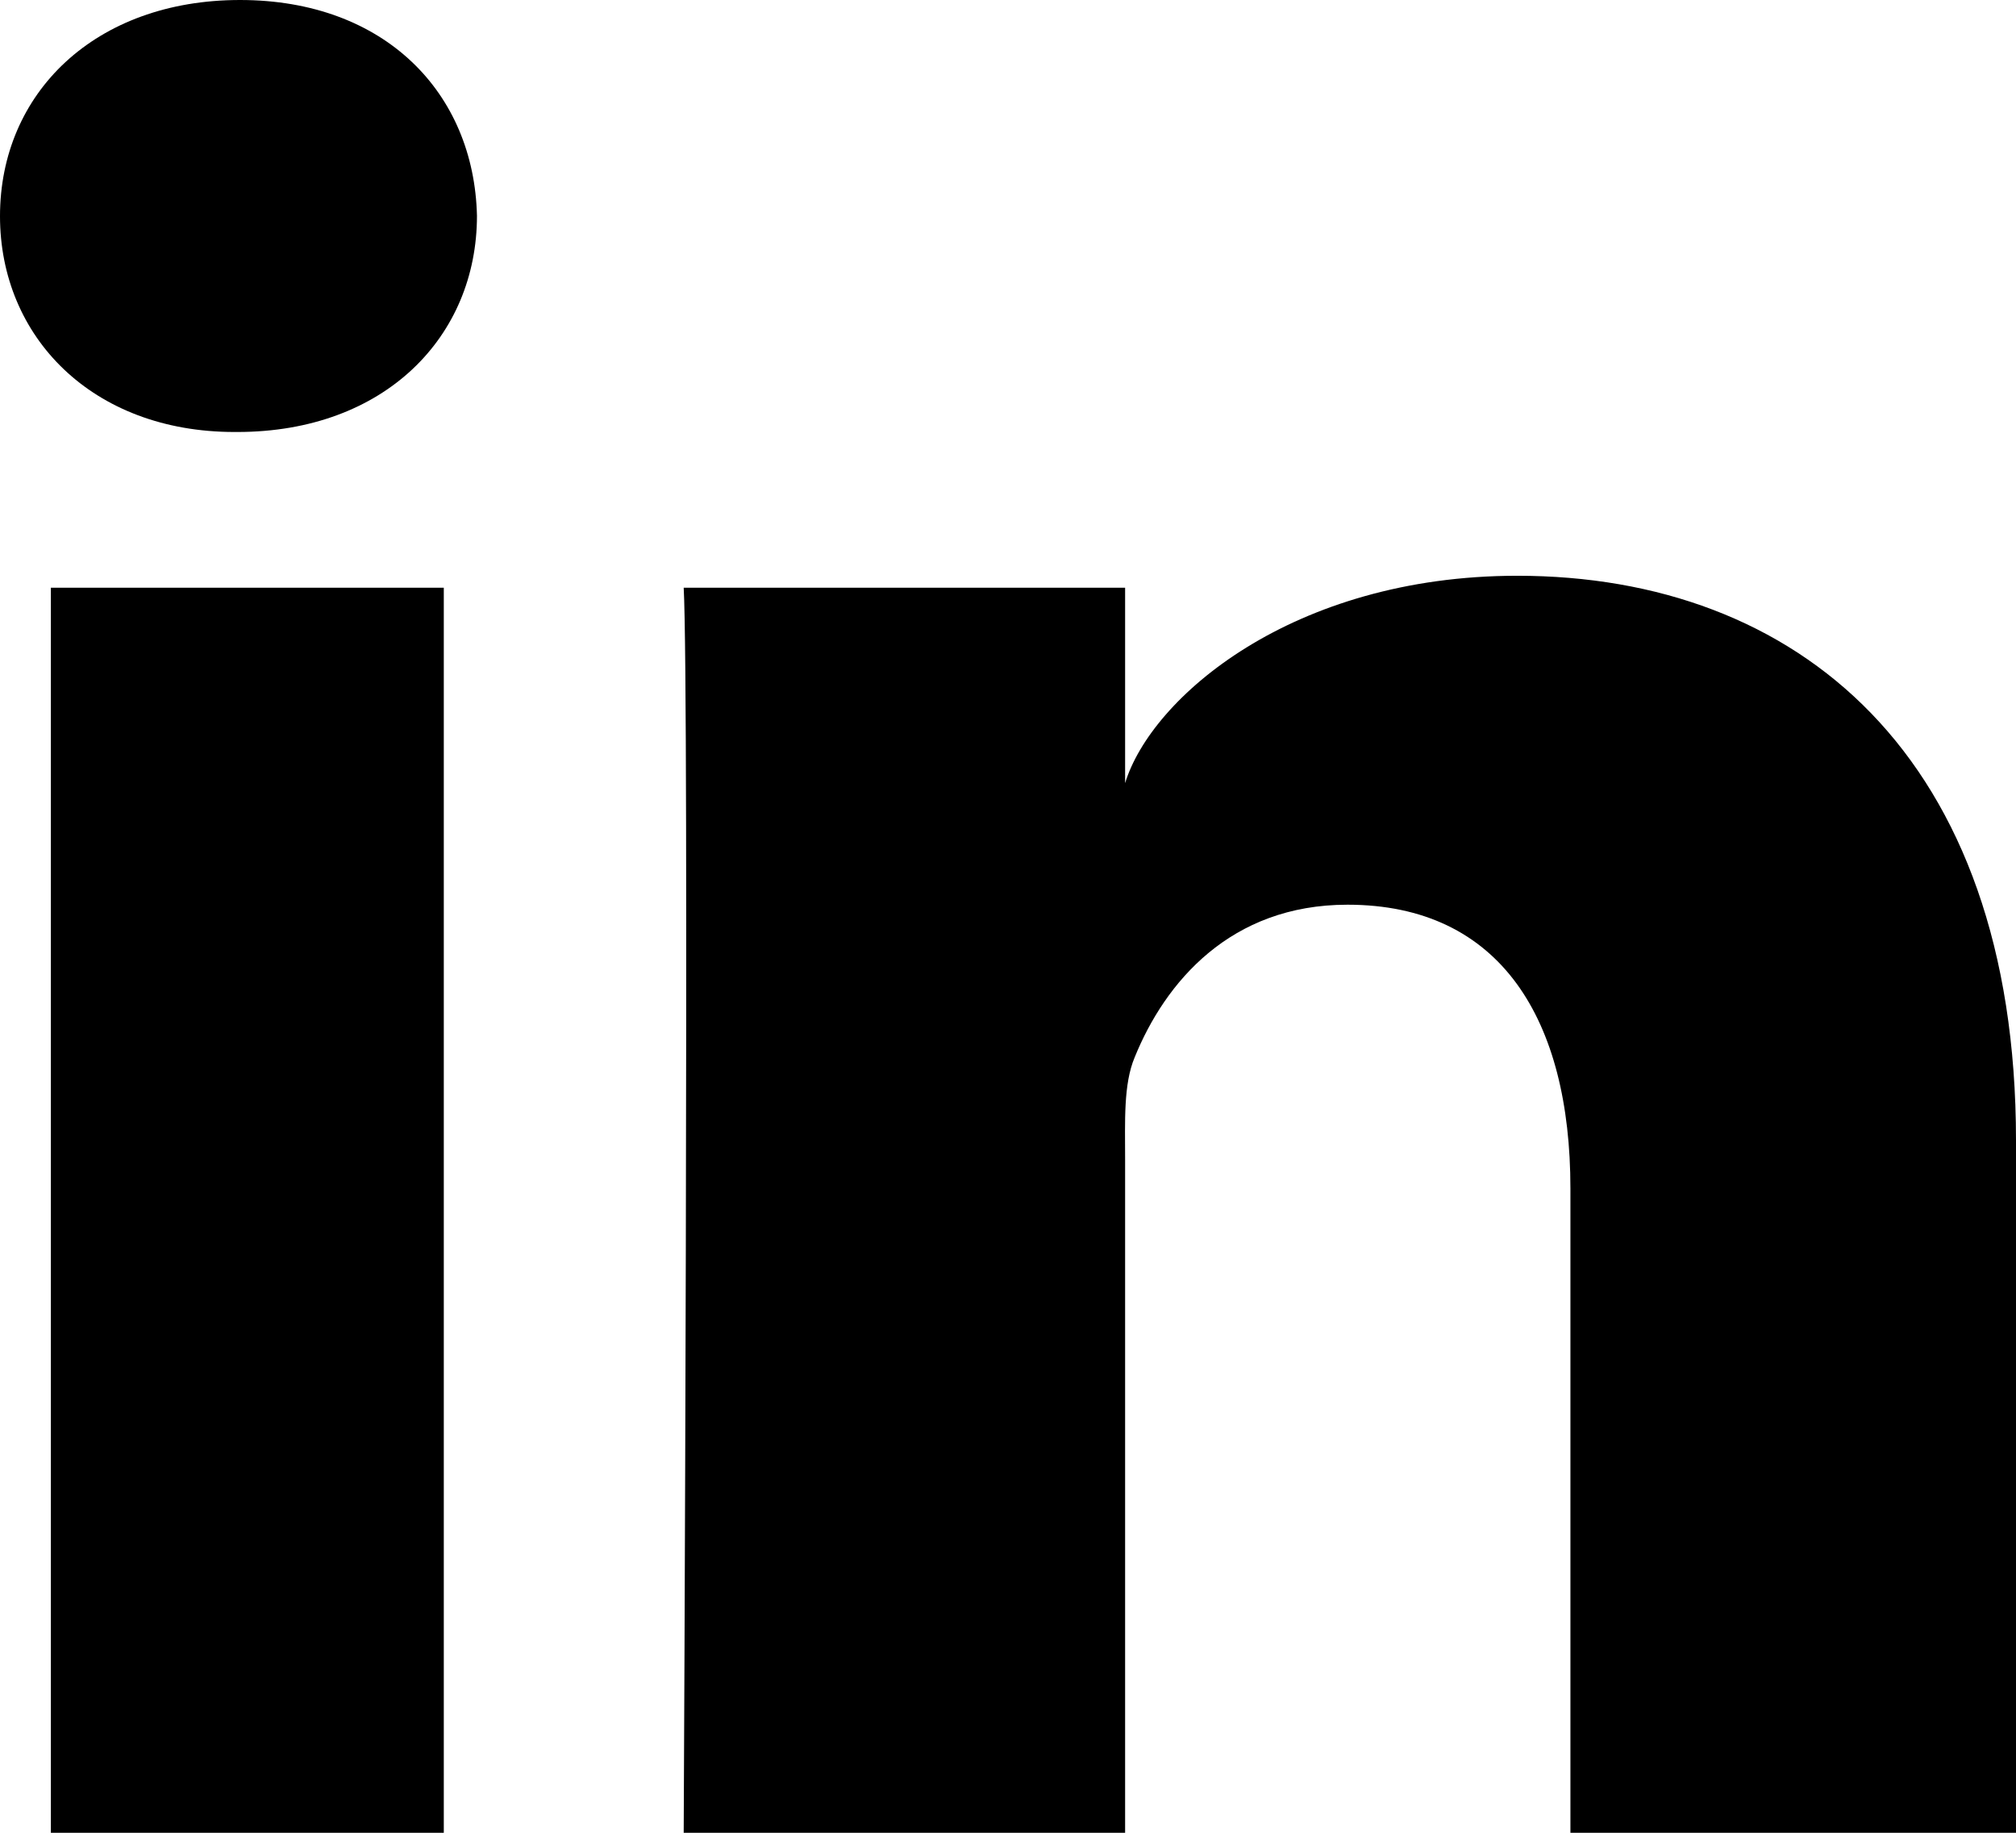
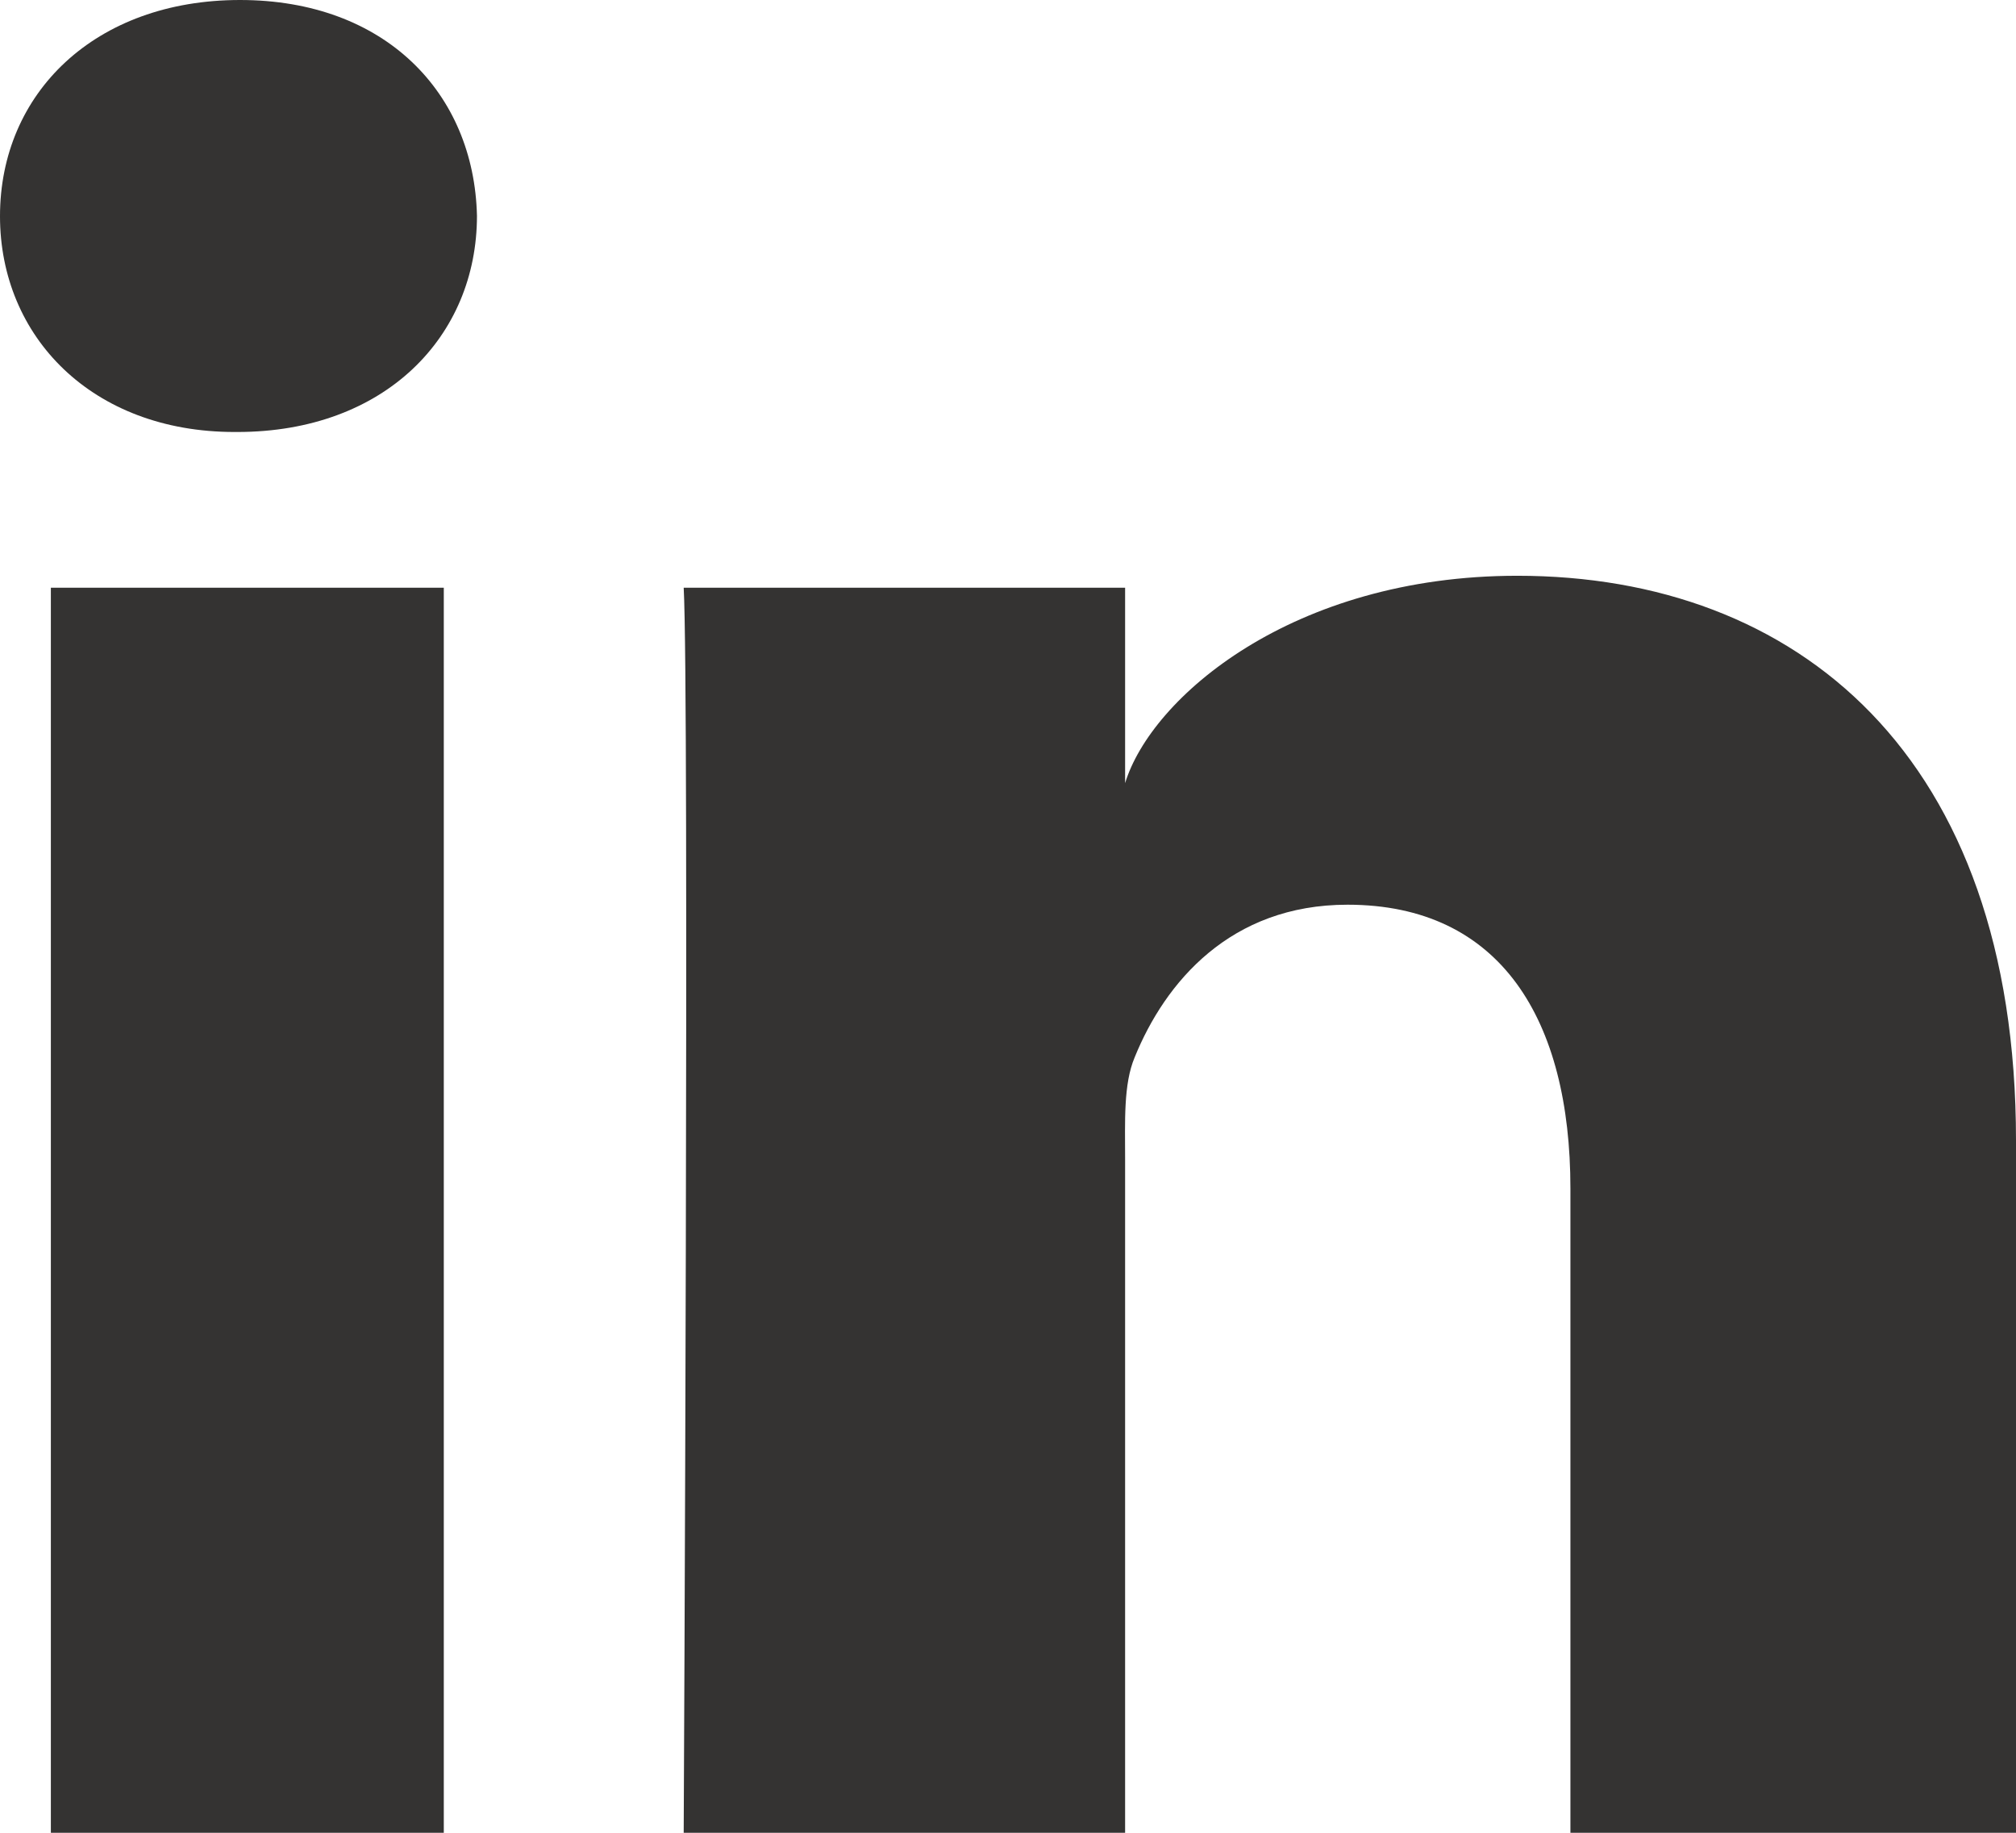
<svg xmlns="http://www.w3.org/2000/svg" fill="none" height="40" viewBox="0 0 44 40" width="44">
-   <path clip-rule="evenodd" d="m44 40h-9.725v-14.062c0-3.681-1.521-6.193-4.866-6.193-2.558 0-3.981 1.696-4.644 3.33-.248.587-.209 1.404-.209 2.221v14.704h-9.634s.124-24.909 0-27.173h9.634v4.265c.569-1.865 3.648-4.526 8.56-4.526 6.095 0 10.884 3.909 10.884 12.325zm-38.821-30.572h-.062c-3.104 0-5.117-2.077-5.117-4.71 0-2.684 2.072-4.718 5.239-4.718 3.164 0 5.109 2.029 5.171 4.71 0 2.633-2.008 4.718-5.231 4.718zm-4.069 3.399h8.576v27.173h-8.576z" fill="#000" fill-rule="evenodd" />
+   <path clip-rule="evenodd" d="m44 40h-9.725v-14.062c0-3.681-1.521-6.193-4.866-6.193-2.558 0-3.981 1.696-4.644 3.33-.248.587-.209 1.404-.209 2.221v14.704h-9.634s.124-24.909 0-27.173h9.634v4.265c.569-1.865 3.648-4.526 8.56-4.526 6.095 0 10.884 3.909 10.884 12.325zm-38.821-30.572h-.062c-3.104 0-5.117-2.077-5.117-4.71 0-2.684 2.072-4.718 5.239-4.718 3.164 0 5.109 2.029 5.171 4.71 0 2.633-2.008 4.718-5.231 4.718zm-4.069 3.399h8.576v27.173h-8.576z" fill="#343332" fill-rule="evenodd" />
</svg>
